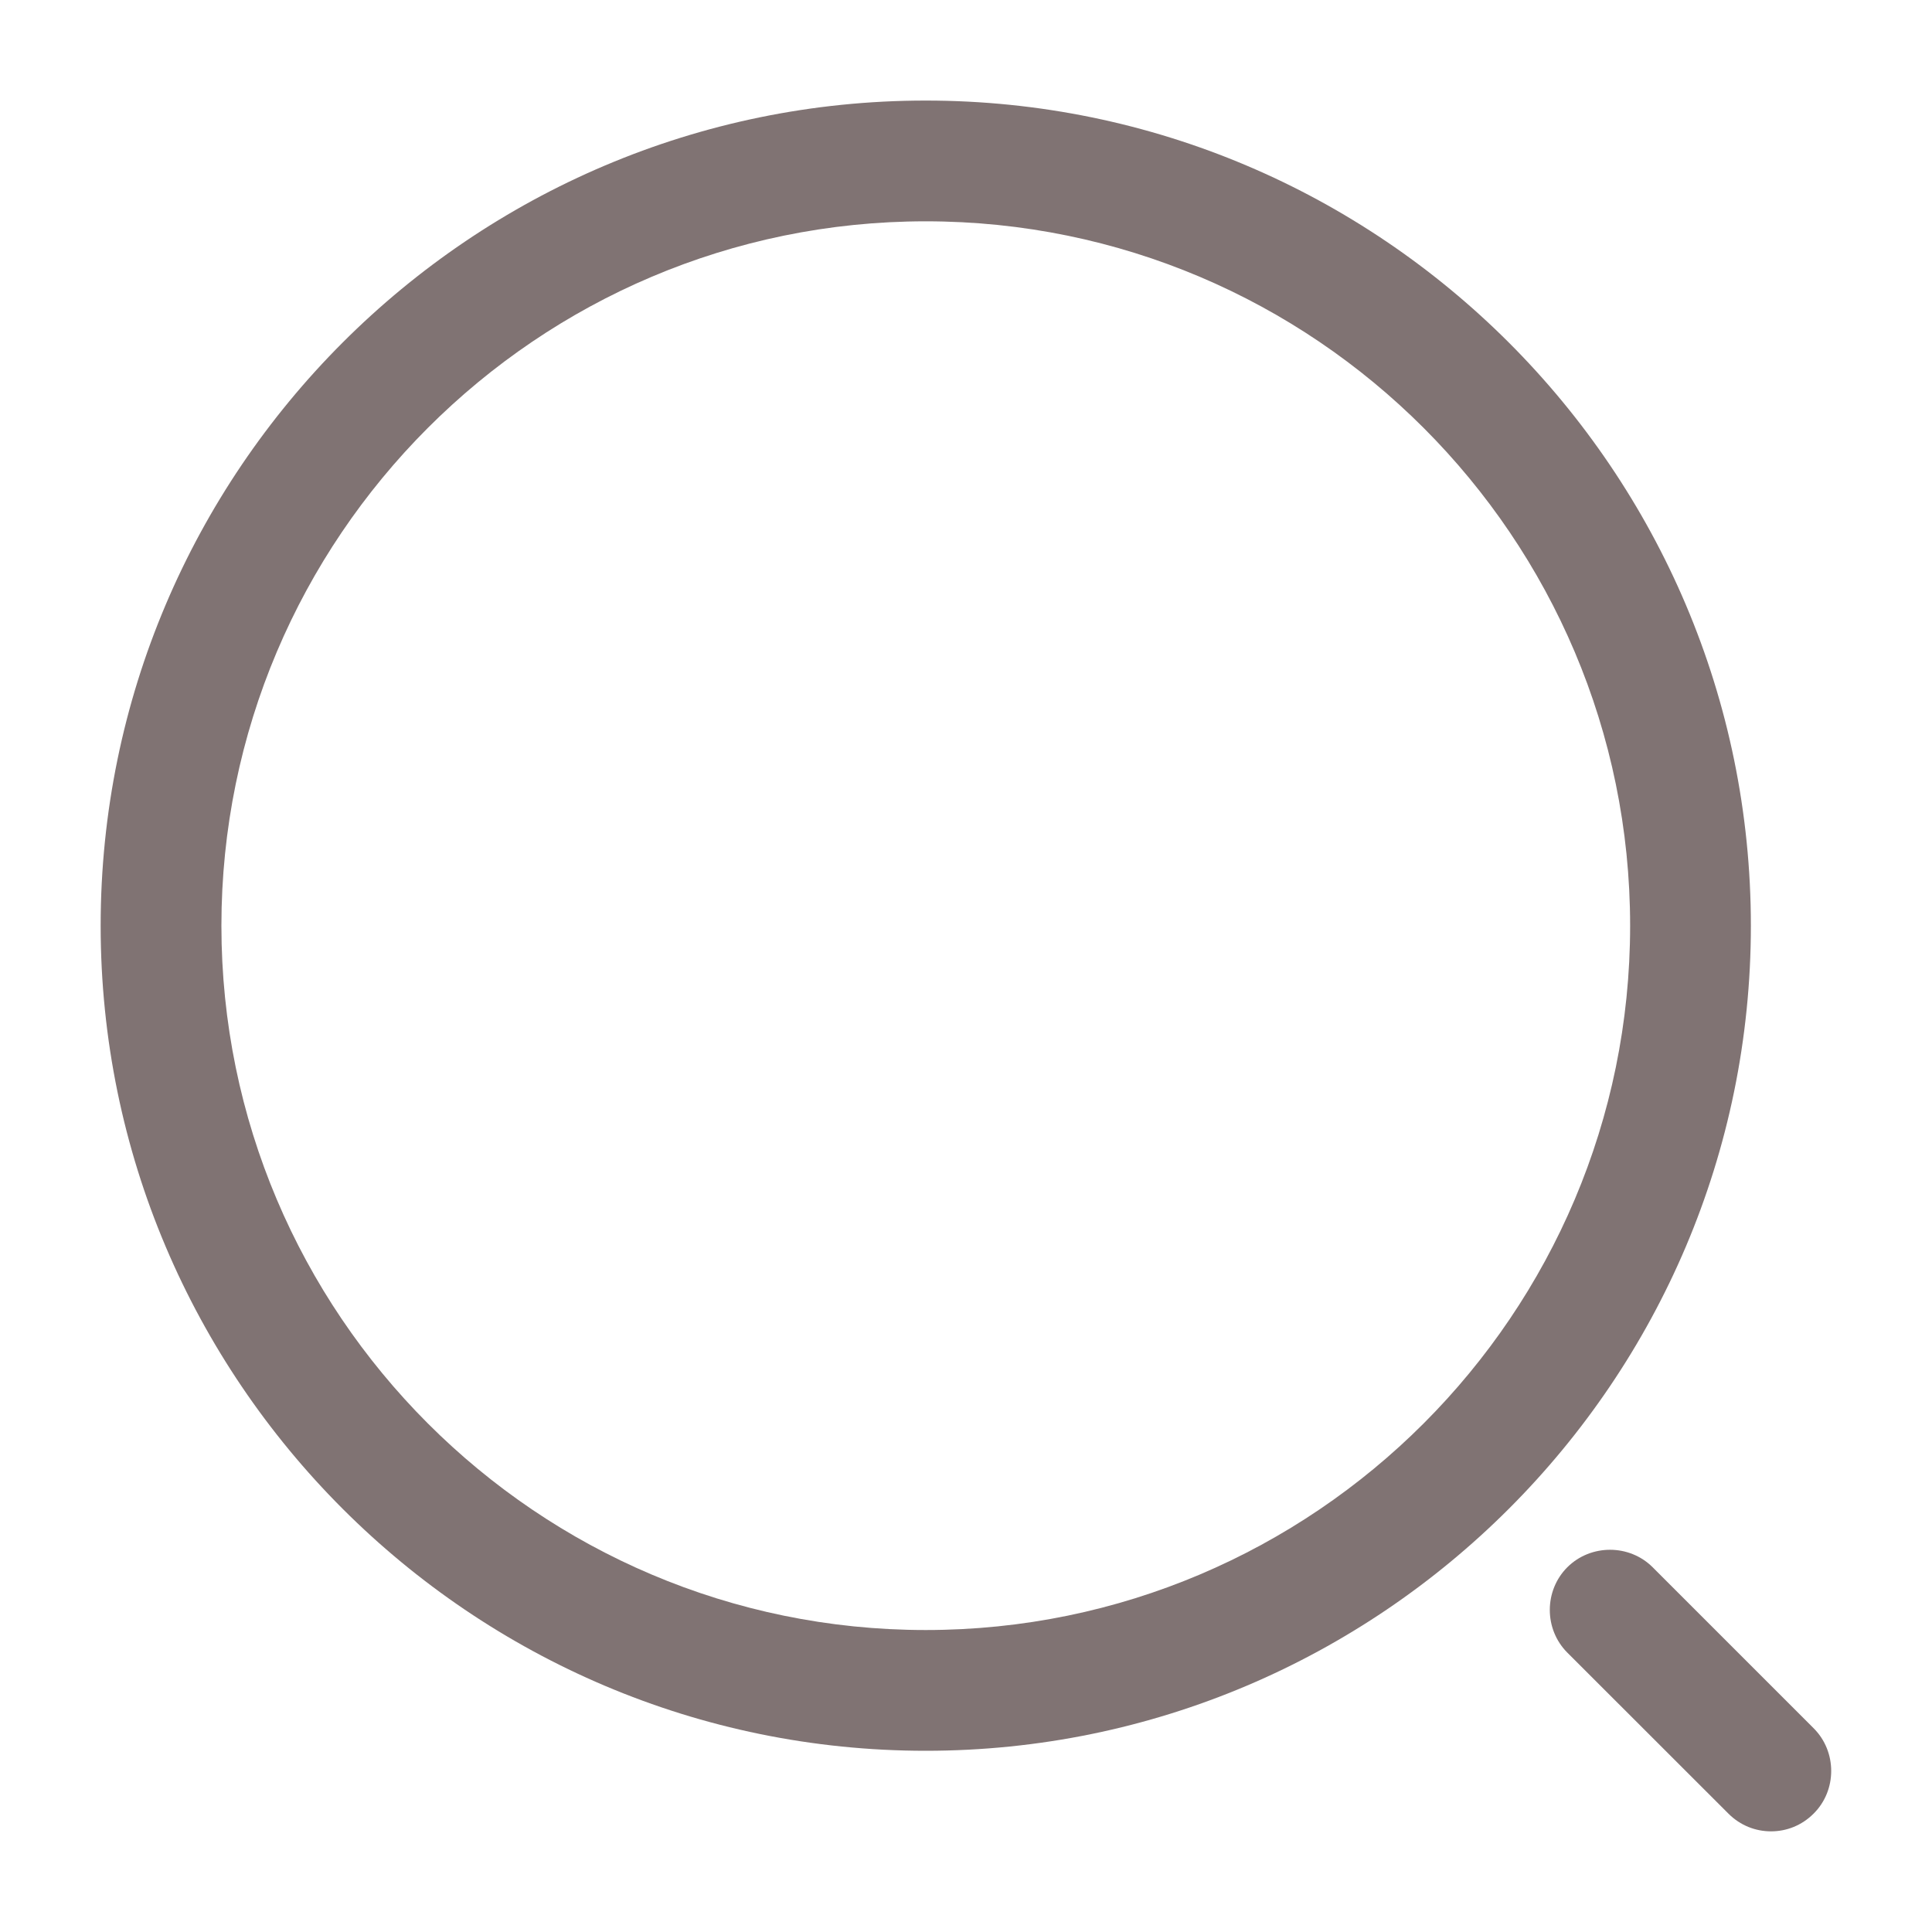
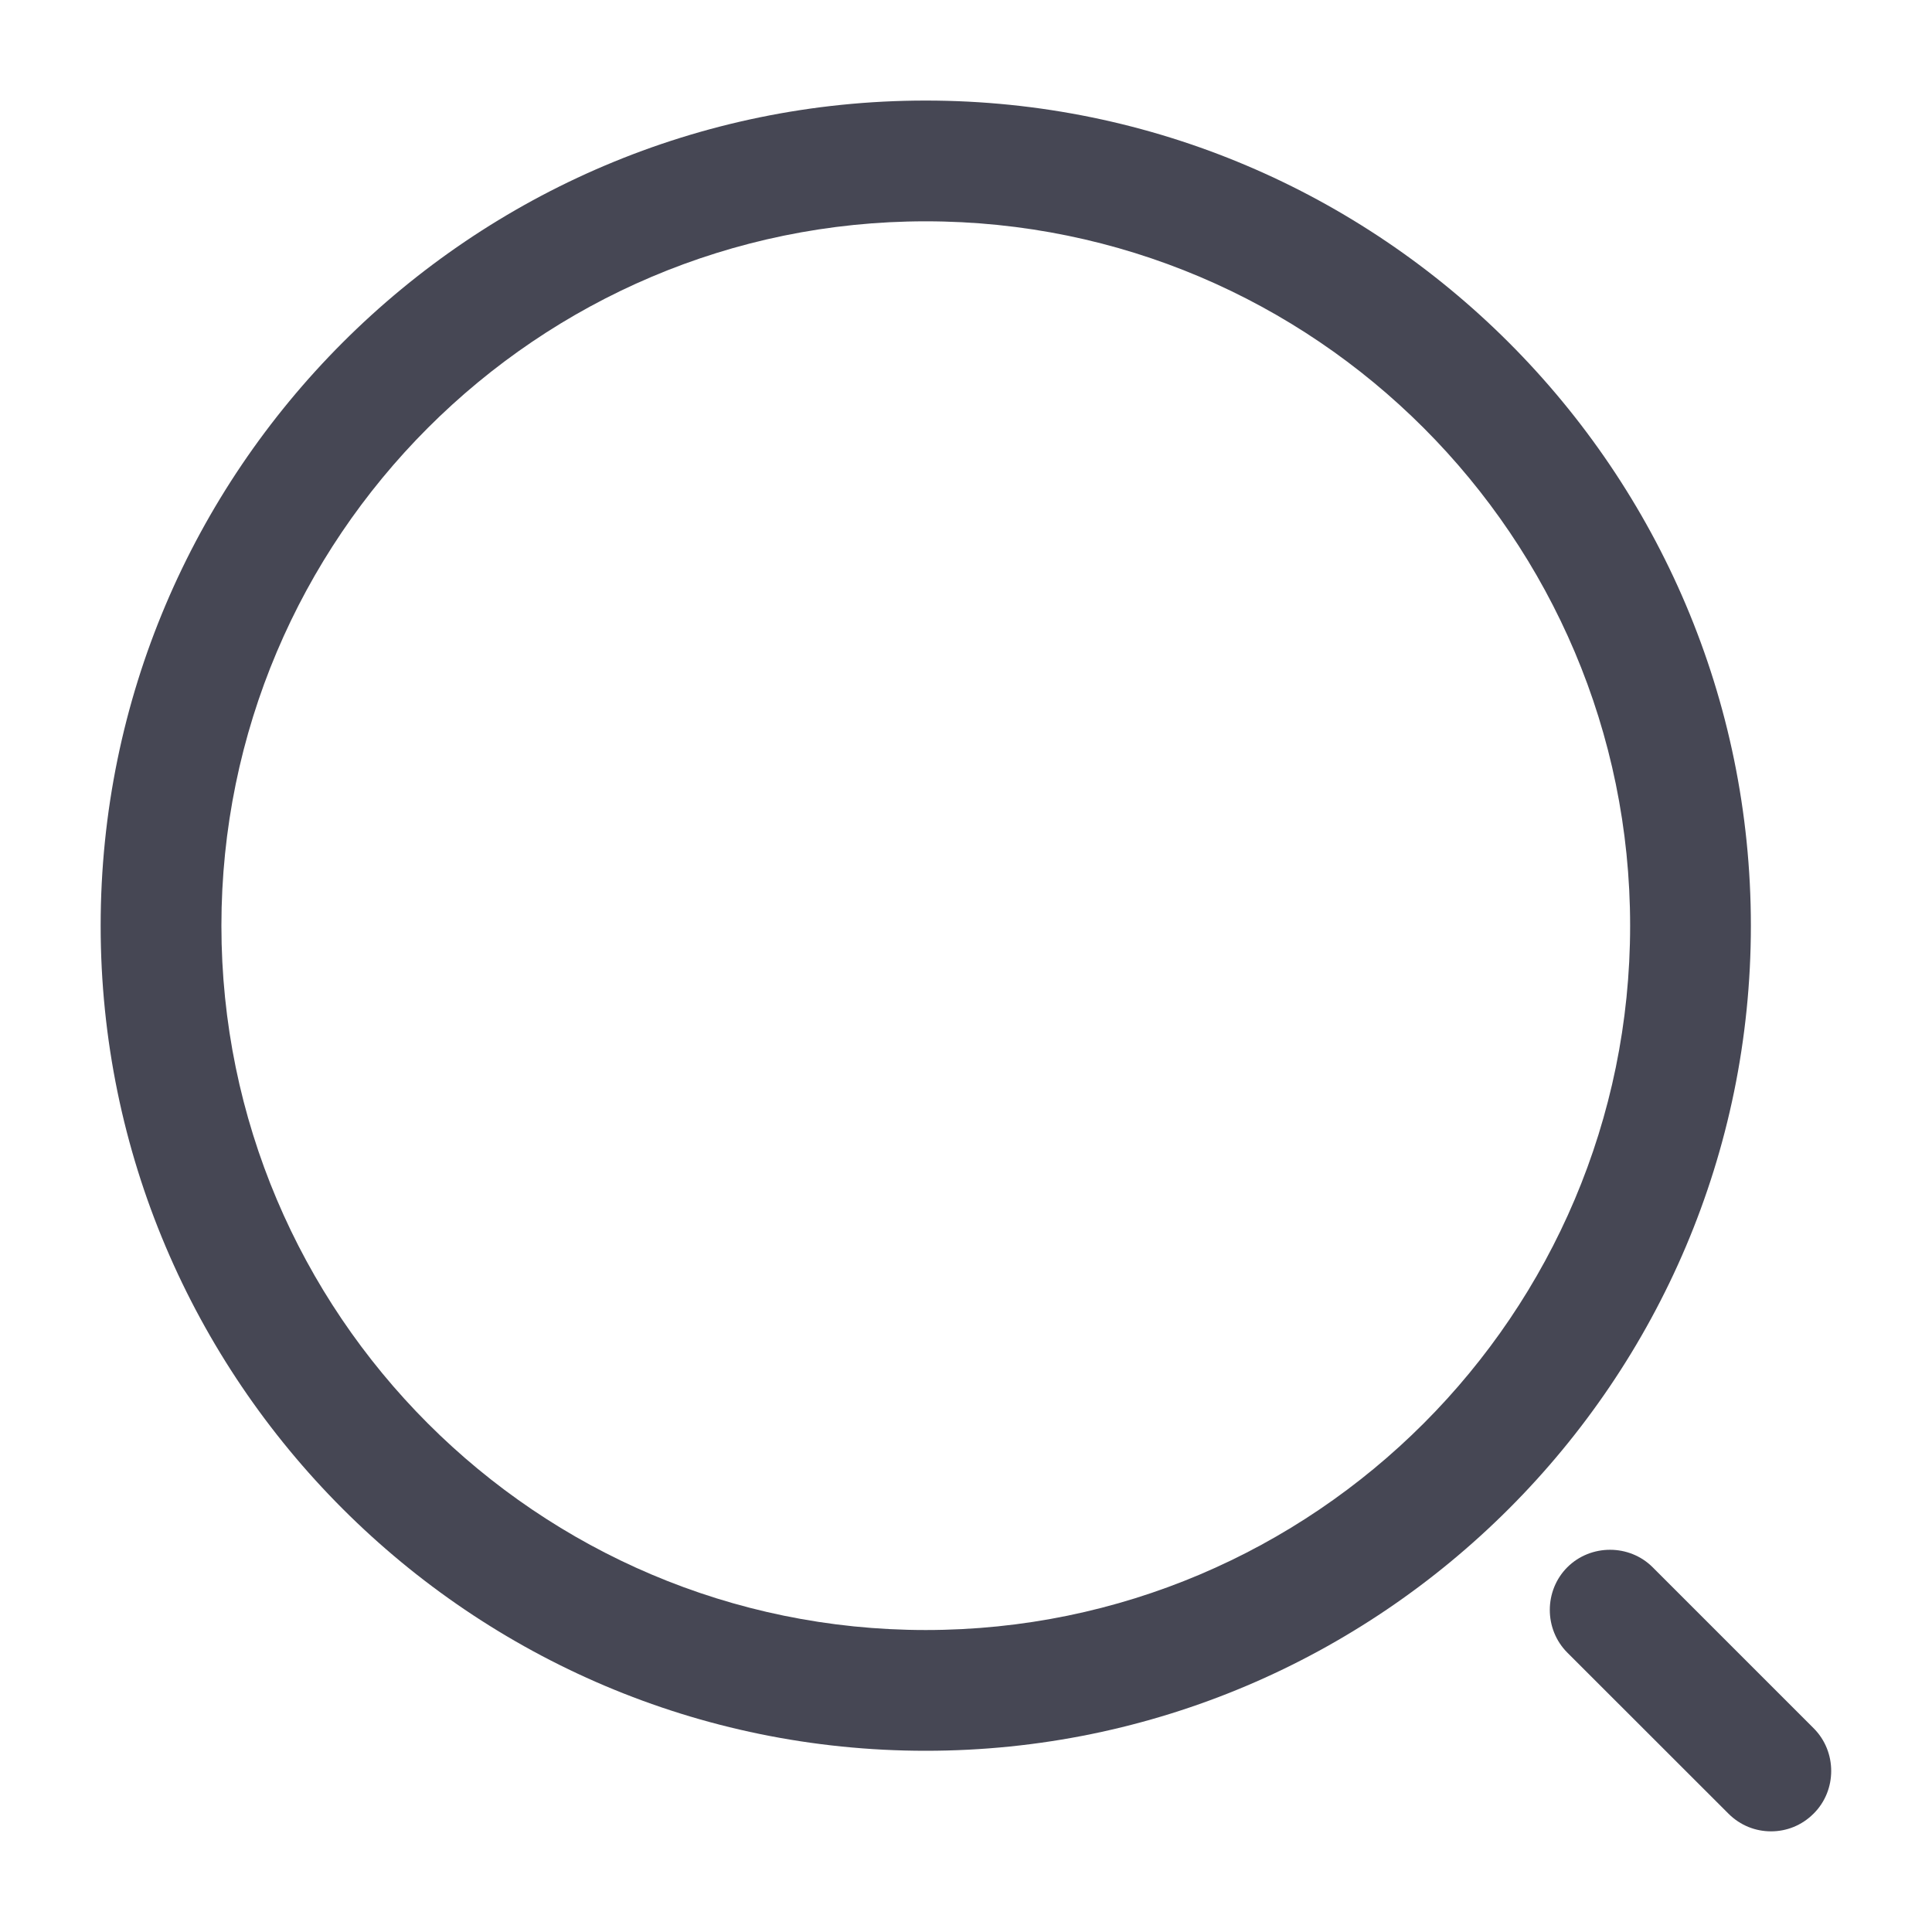
<svg xmlns="http://www.w3.org/2000/svg" width="20" height="20" viewBox="0 0 20 20" fill="none">
-   <path d="M9.583 18.124C4.875 18.124 1.042 14.291 1.042 9.583C1.042 4.874 4.875 1.041 9.583 1.041C14.291 1.041 18.125 4.874 18.125 9.583C18.125 14.291 14.291 18.124 9.583 18.124ZM9.583 2.291C5.558 2.291 2.292 5.566 2.292 9.583C2.292 13.599 5.558 16.874 9.583 16.874C13.608 16.874 16.875 13.599 16.875 9.583C16.875 5.566 13.608 2.291 9.583 2.291Z" fill="#807373" />
-   <path d="M18.334 18.958C18.175 18.958 18.017 18.899 17.892 18.774L16.225 17.108C15.983 16.866 15.983 16.466 16.225 16.224C16.467 15.983 16.867 15.983 17.108 16.224L18.775 17.891C19.017 18.133 19.017 18.533 18.775 18.774C18.65 18.899 18.492 18.958 18.334 18.958Z" fill="#807373" />
+   <path d="M9.583 18.124C4.875 18.124 1.042 14.291 1.042 9.583C1.042 4.874 4.875 1.041 9.583 1.041C14.291 1.041 18.125 4.874 18.125 9.583C18.125 14.291 14.291 18.124 9.583 18.124ZM9.583 2.291C5.558 2.291 2.292 5.566 2.292 9.583C2.292 13.599 5.558 16.874 9.583 16.874C13.608 16.874 16.875 13.599 16.875 9.583C16.875 5.566 13.608 2.291 9.583 2.291Z" fill="#464754" />
+   <path d="M18.334 18.958C18.175 18.958 18.017 18.899 17.892 18.774L16.225 17.108C15.983 16.866 15.983 16.466 16.225 16.224C16.467 15.983 16.867 15.983 17.108 16.224L18.775 17.891C19.017 18.133 19.017 18.533 18.775 18.774C18.65 18.899 18.492 18.958 18.334 18.958Z" fill="#464754" />
</svg>
